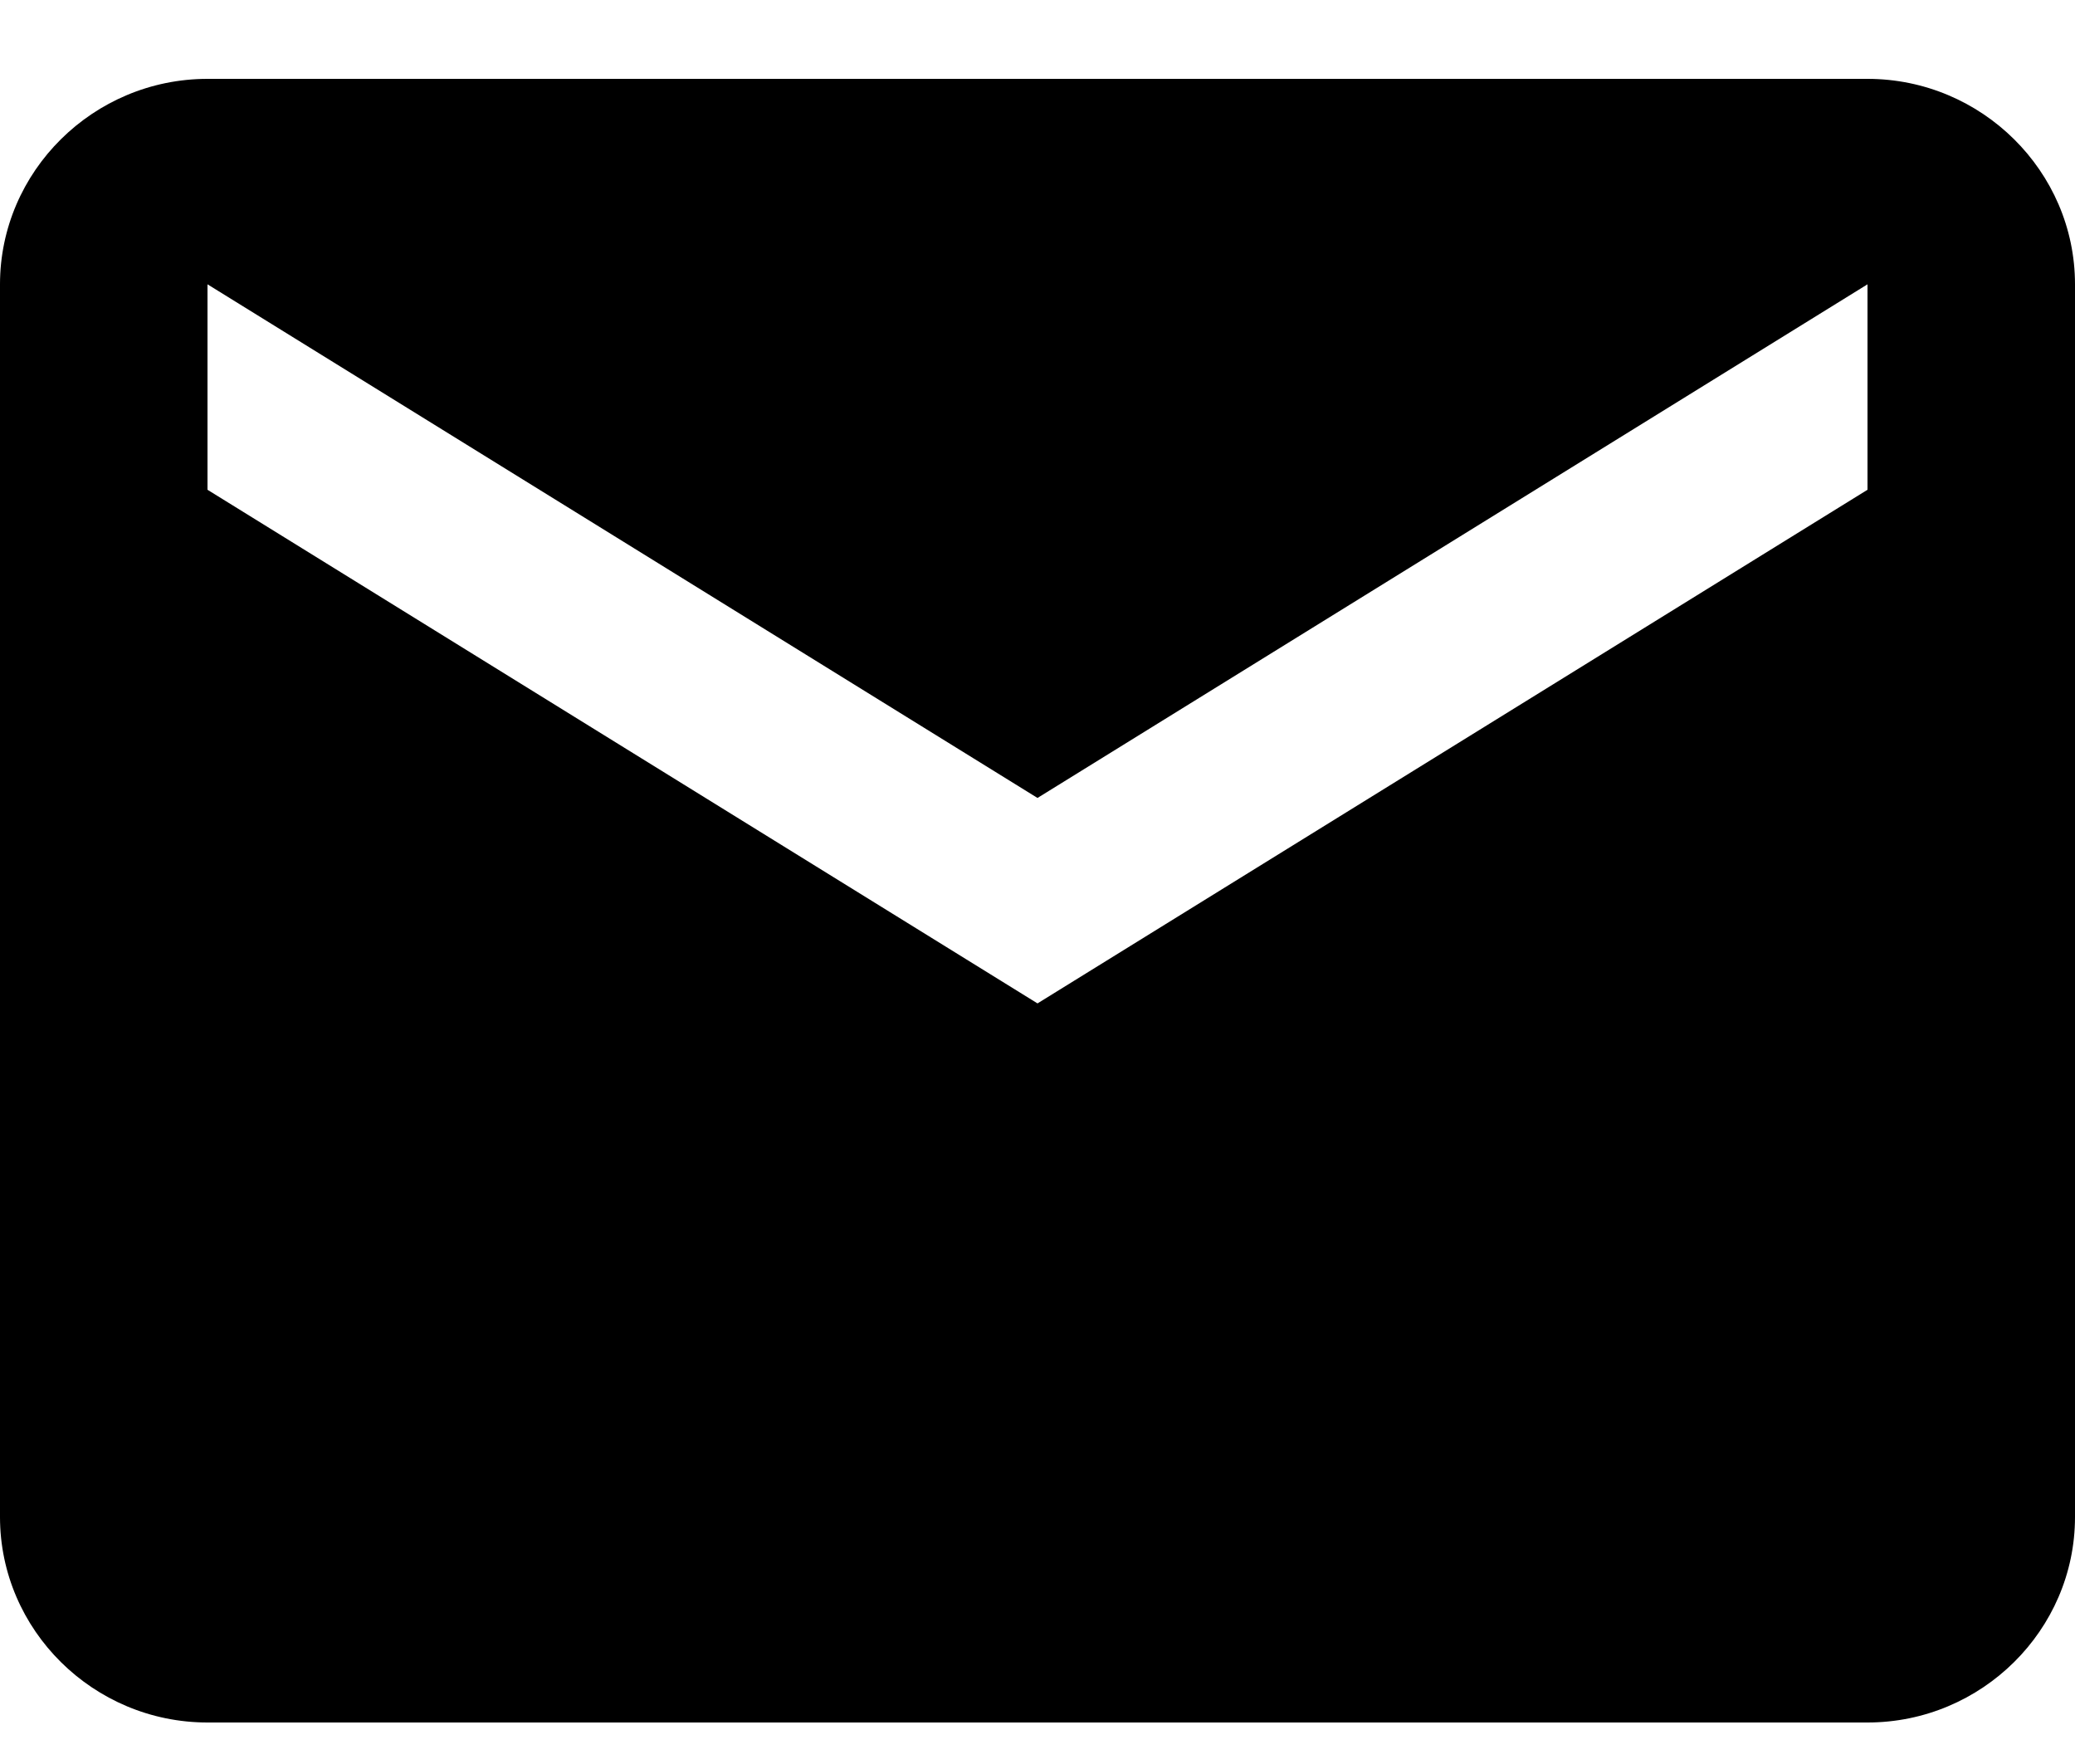
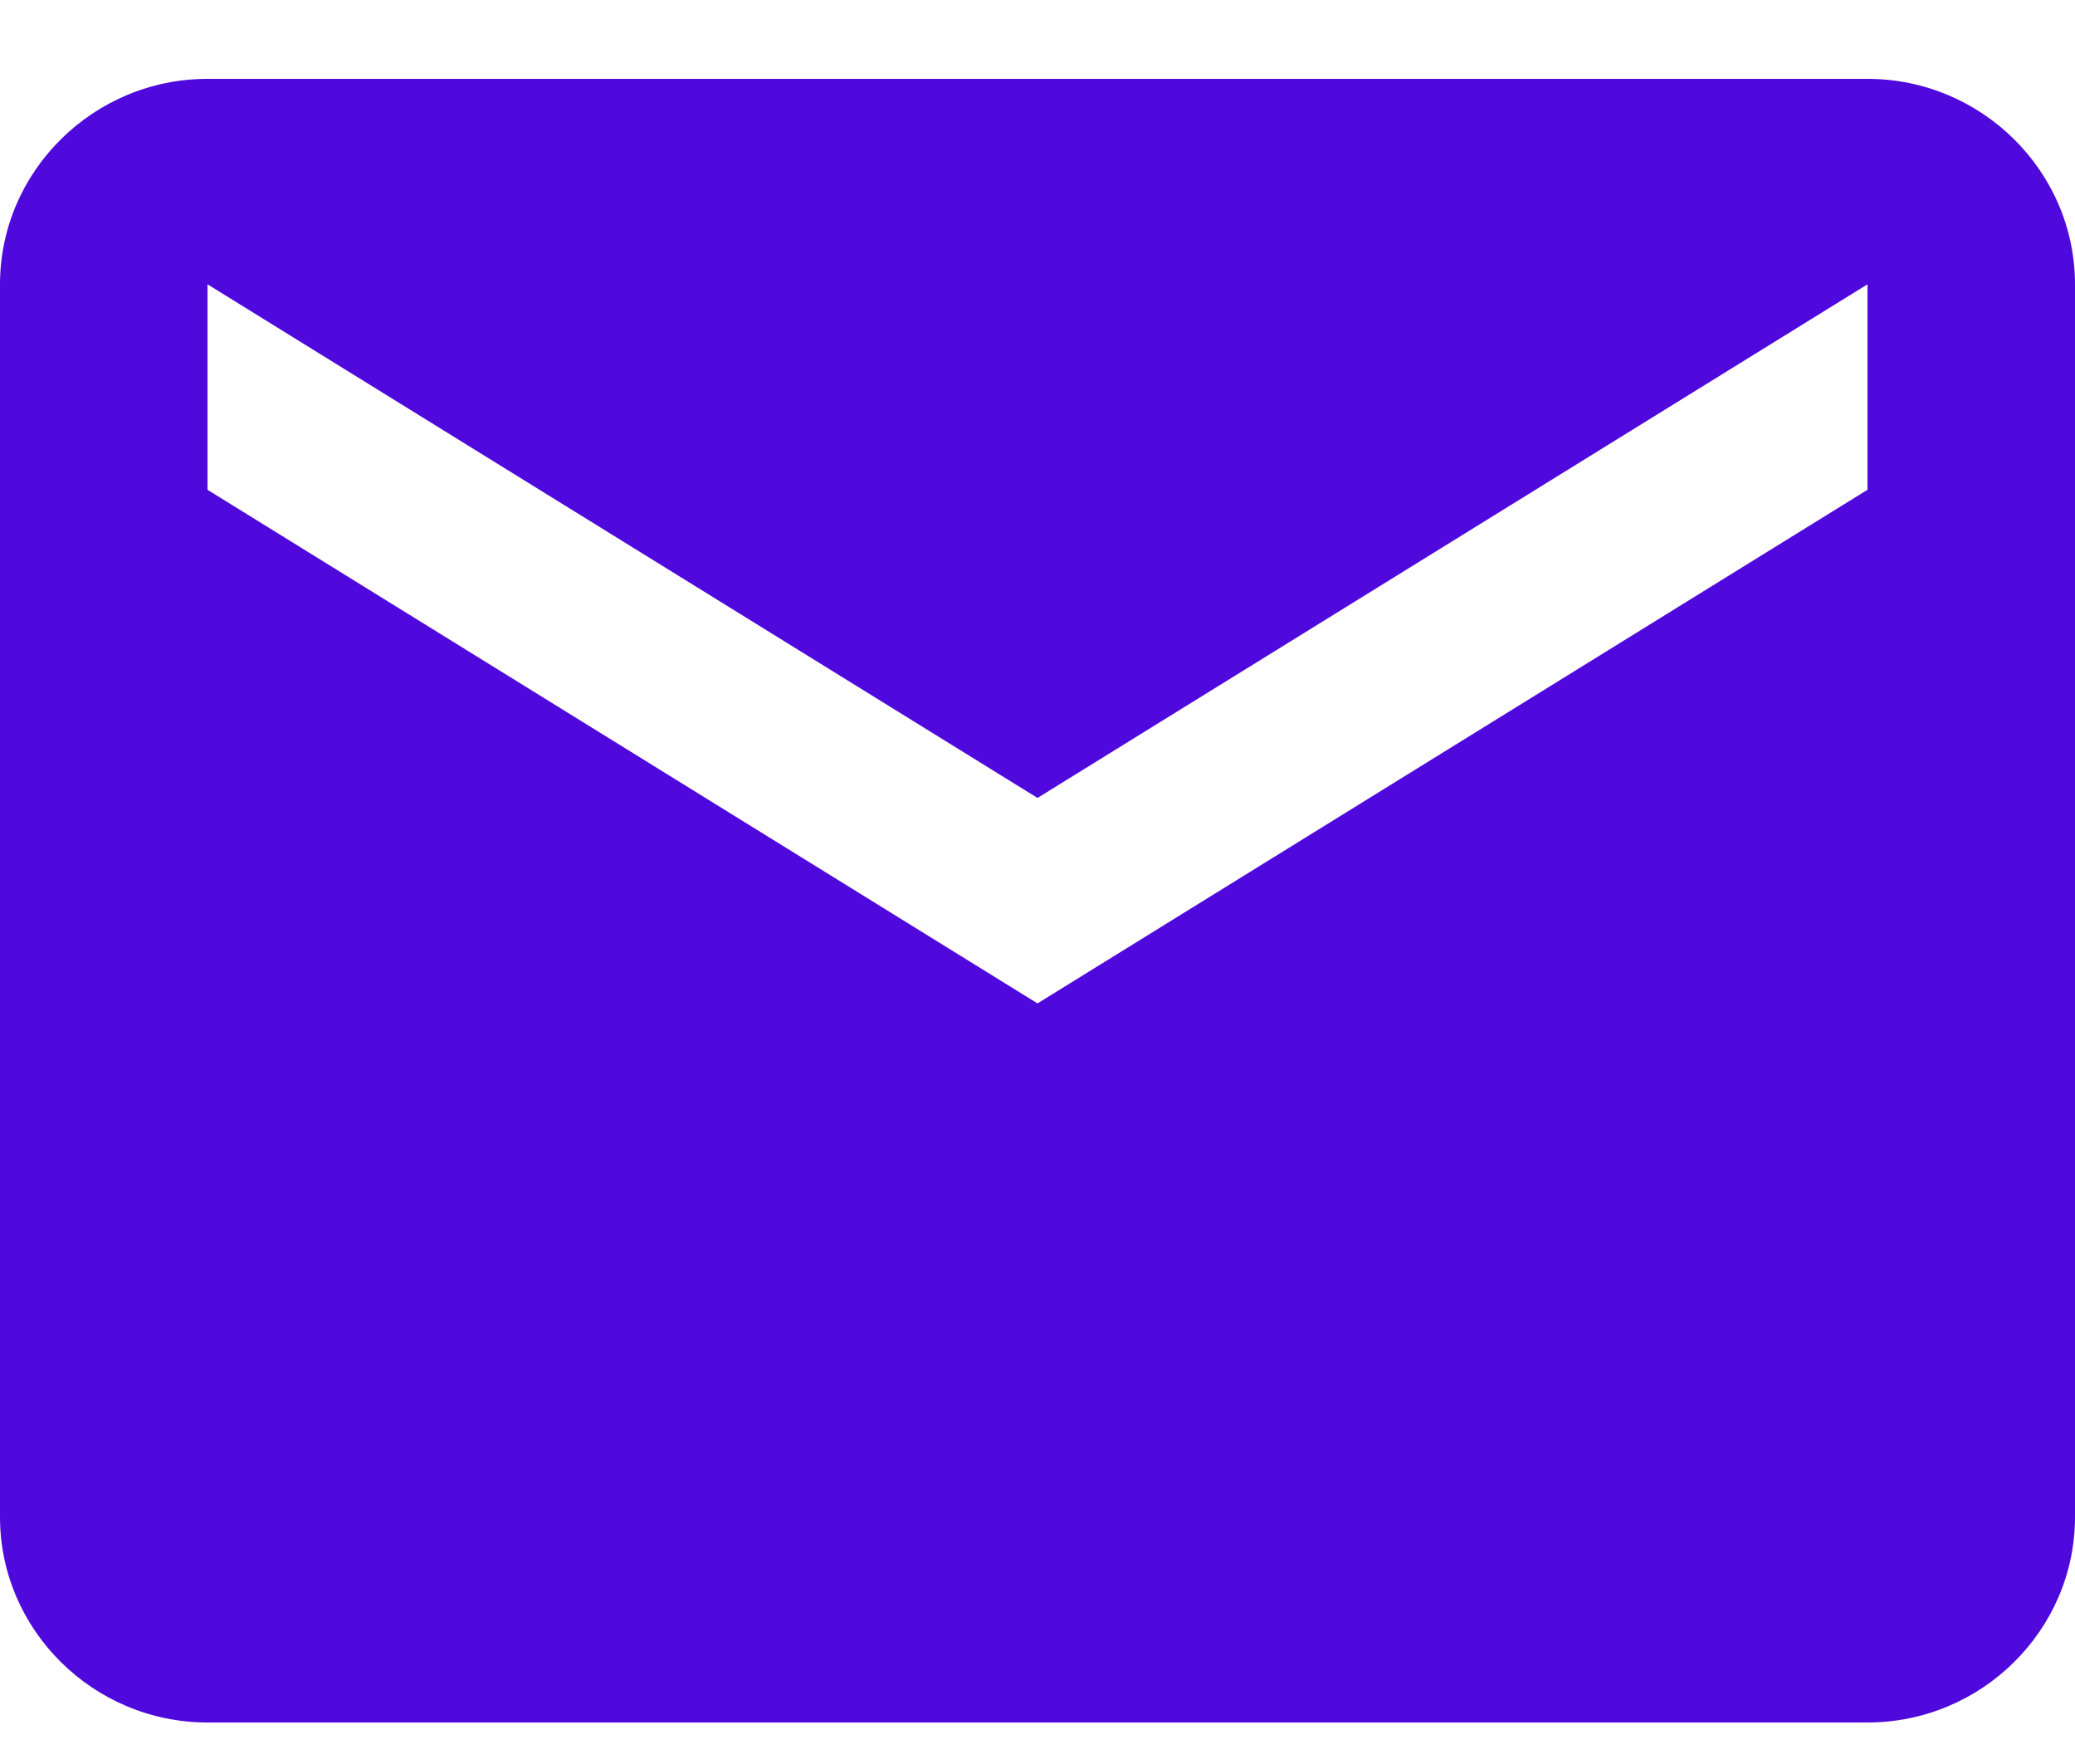
<svg xmlns="http://www.w3.org/2000/svg" width="20" height="17" viewBox="0 0 20 17" fill="none">
-   <path fill-rule="evenodd" clip-rule="evenodd" d="M18 0.76H2C0.9 0.76 0 1.651 0 2.74V14.62C0 15.709 0.9 16.6 2 16.6H18C19.1 16.6 20 15.709 20 14.62V2.74C20 1.651 19.1 0.76 18 0.76ZM18 4.72L10 9.67L2 4.72V2.74L10 7.69L18 2.74V4.72Z" fill="black" />
+   <path fill-rule="evenodd" clip-rule="evenodd" d="M18 0.76H2C0.9 0.76 0 1.651 0 2.74V14.62C0 15.709 0.9 16.6 2 16.6H18C19.1 16.6 20 15.709 20 14.62V2.74C20 1.651 19.1 0.76 18 0.76ZM18 4.72L10 9.67L2 4.72V2.74L10 7.69L18 2.74V4.72Z" fill="#5009DC" />
</svg>
